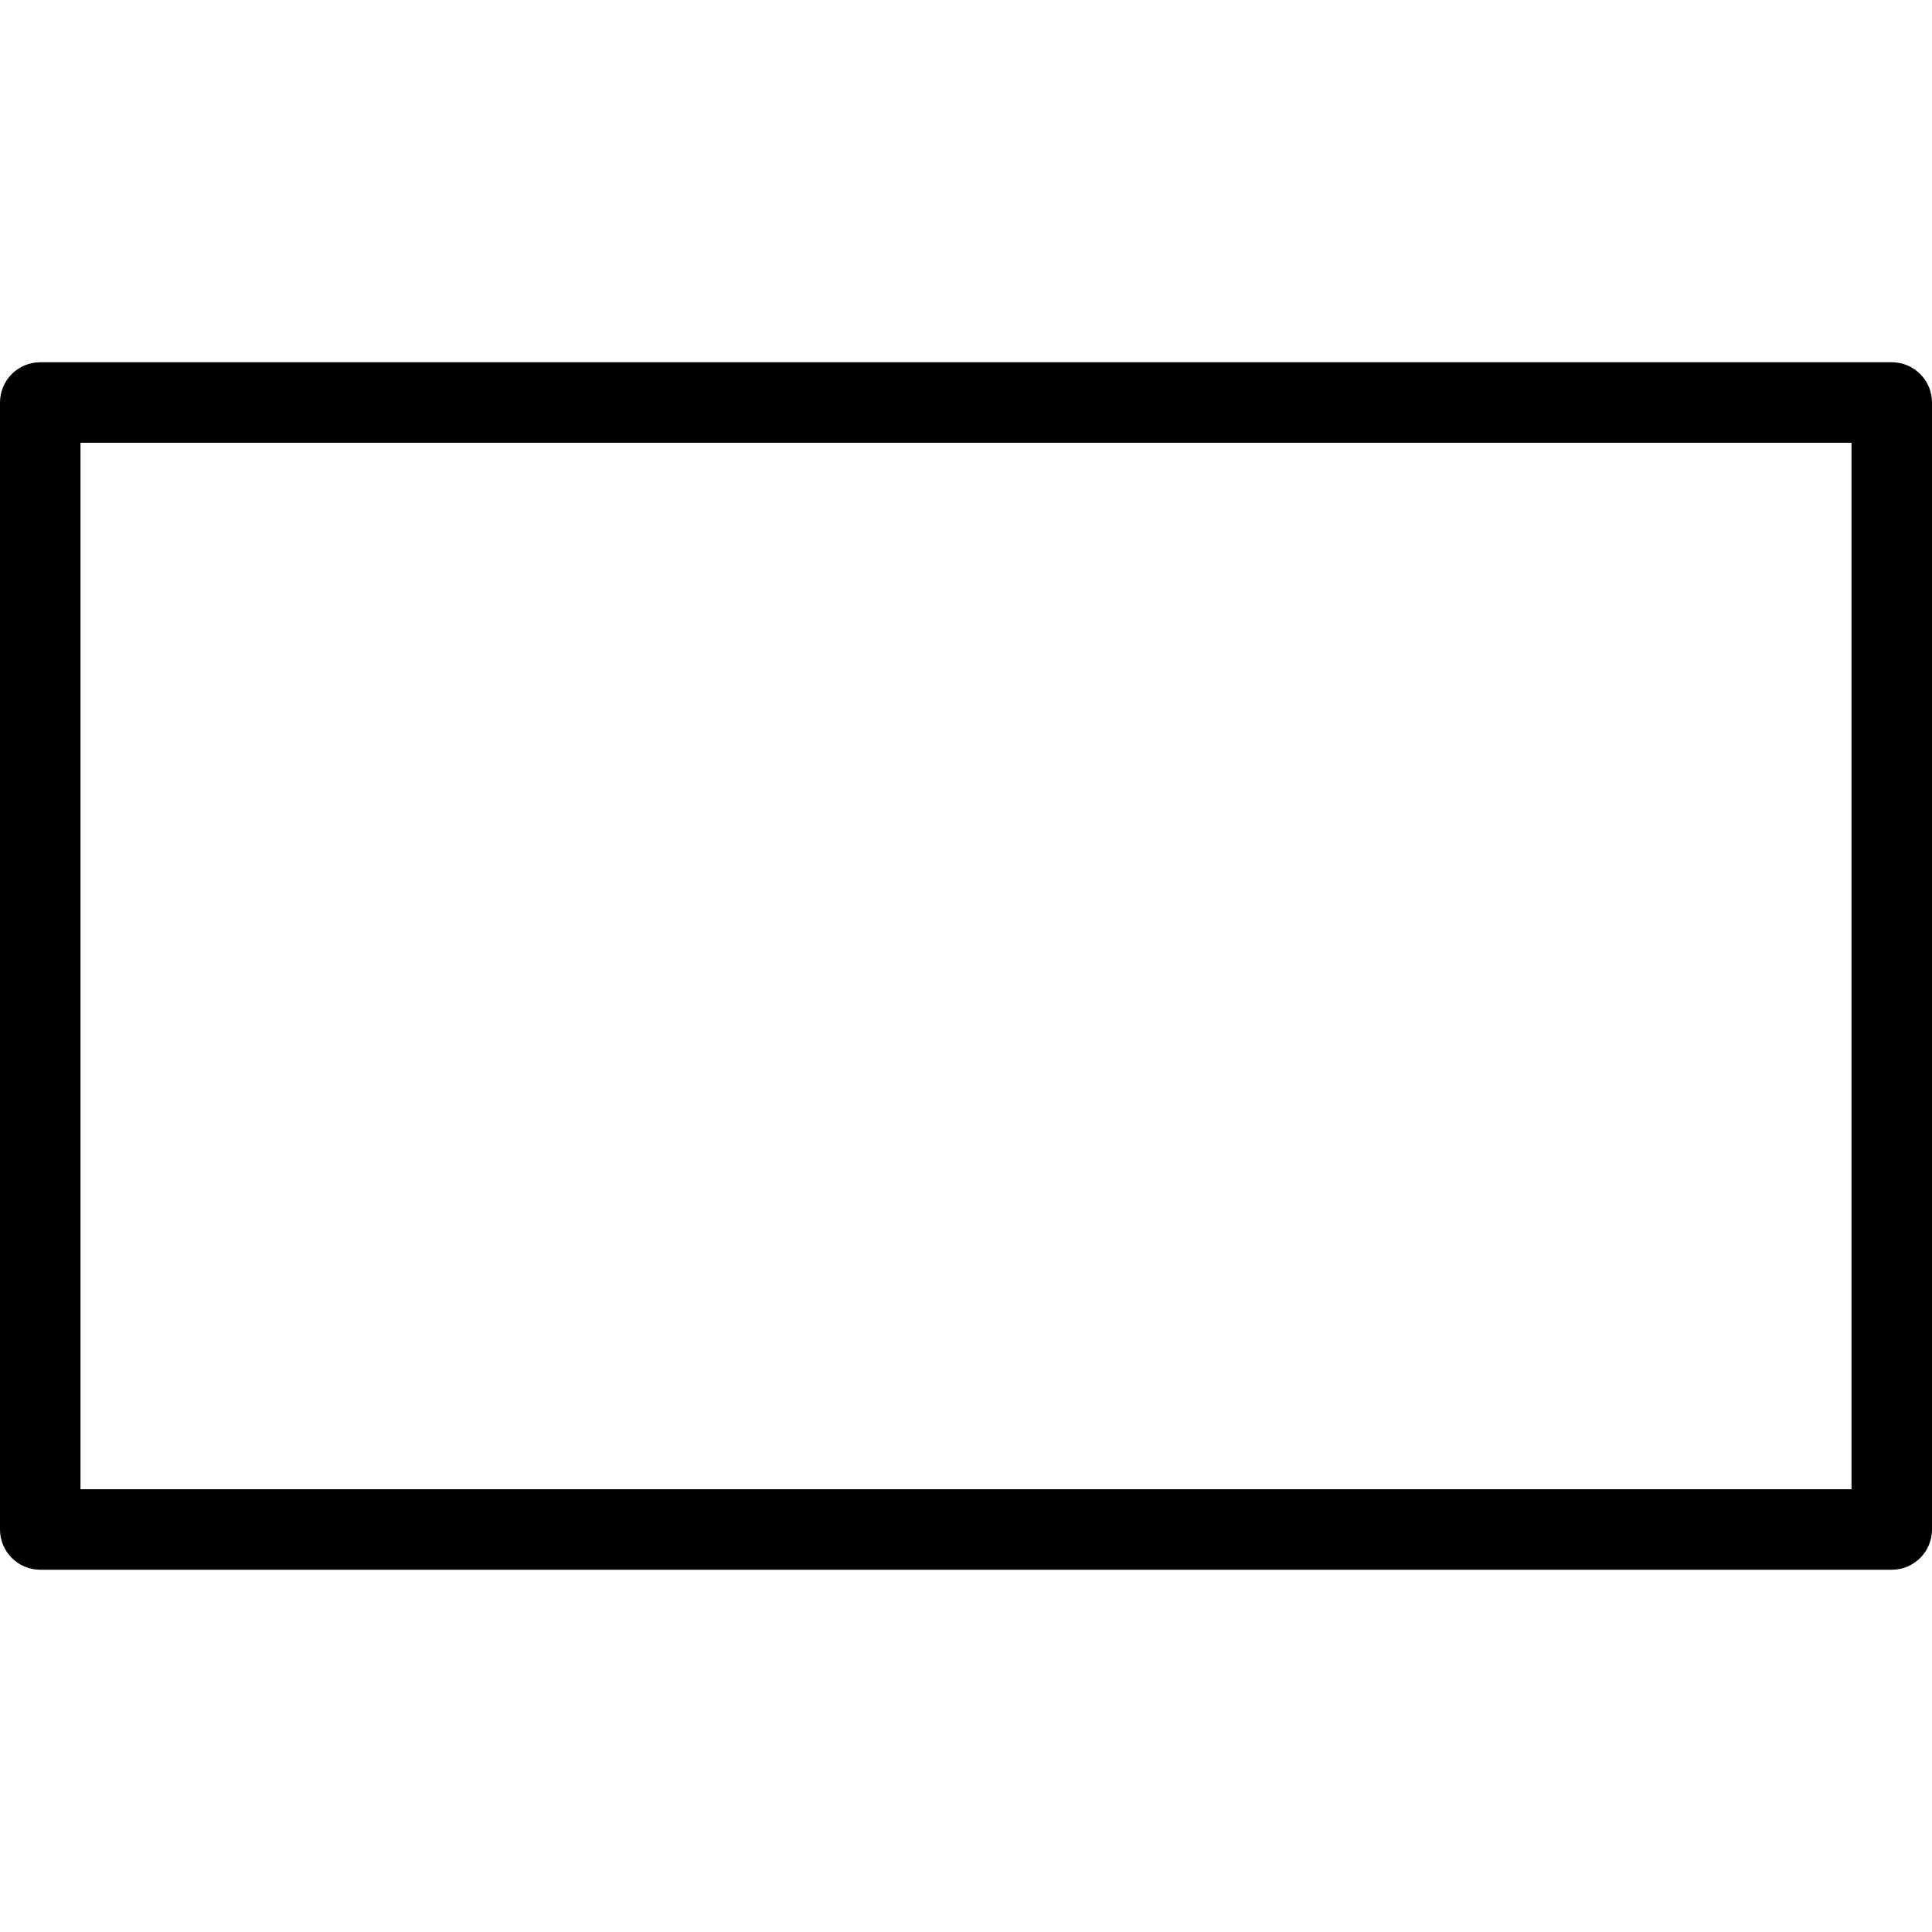
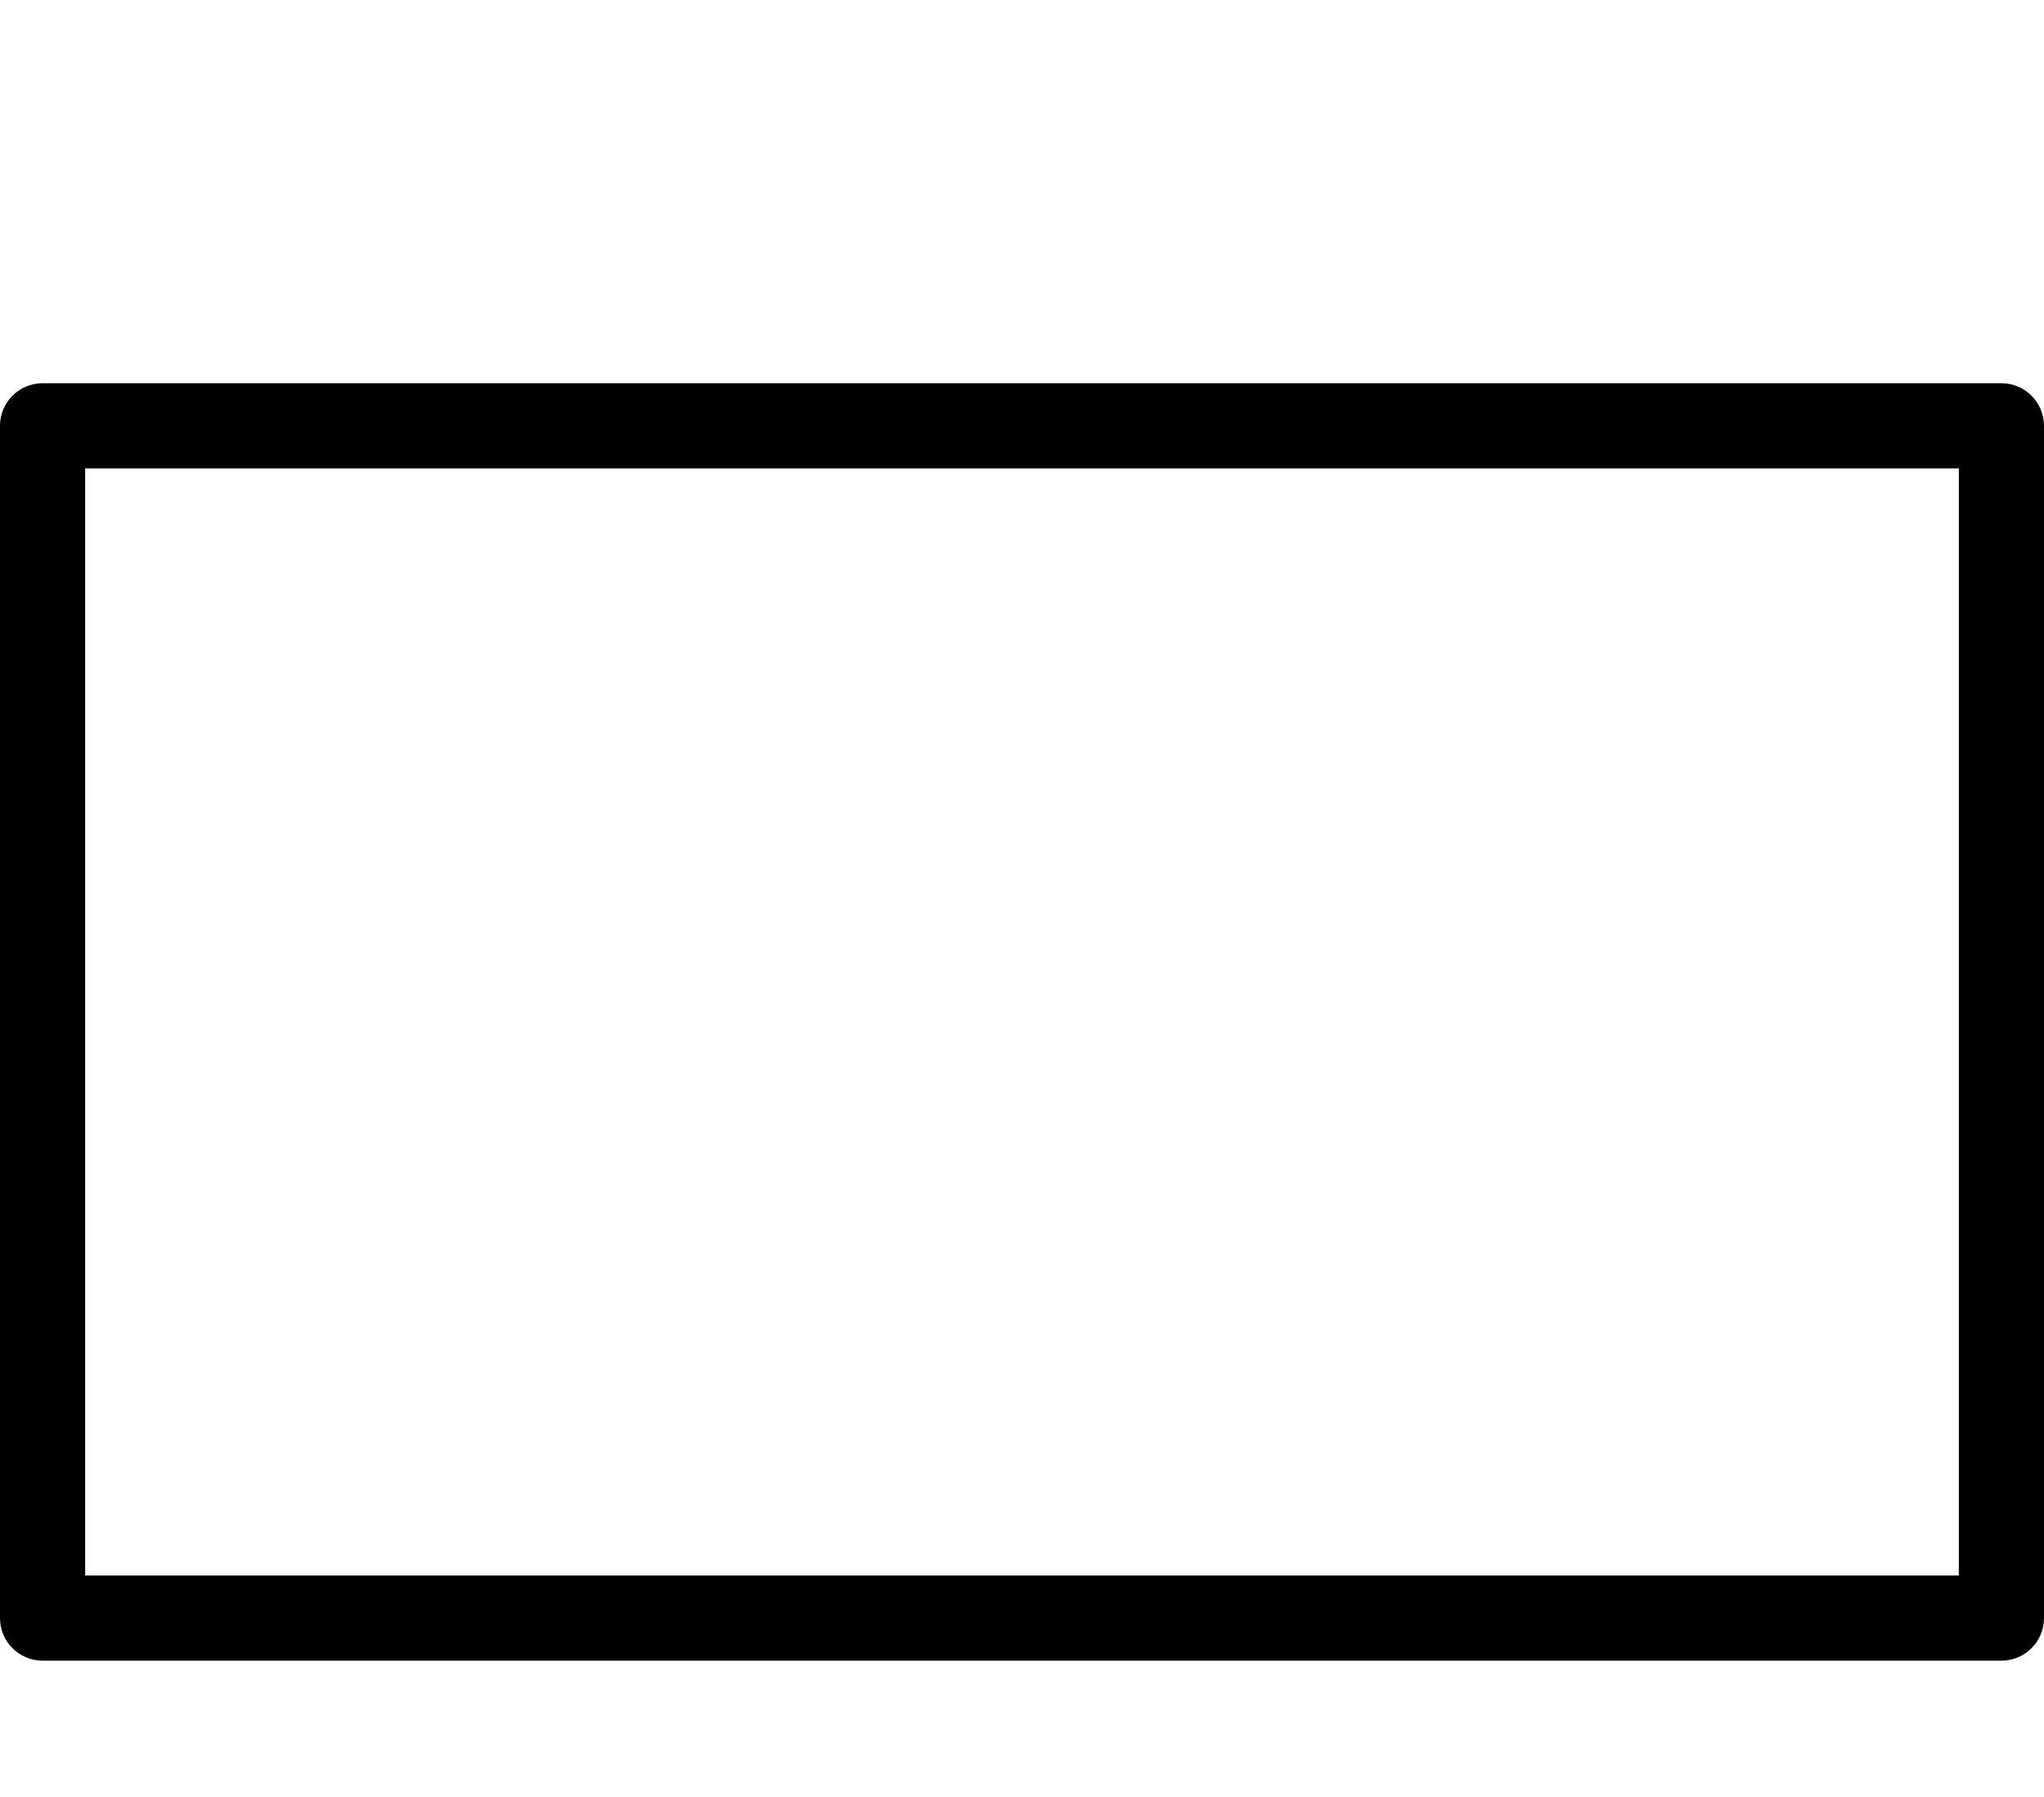
- <svg xmlns="http://www.w3.org/2000/svg" version="1.1" id="Layer_1" x="0px" y="0px" viewBox="0 0 512 512" style="enable-background:new 0 0 512 512;" xml:space="preserve">
+ <svg xmlns="http://www.w3.org/2000/svg" version="1.1" id="Layer_1" x="0px" y="0px" viewBox="0 0 512 450" style="enable-background:new 0 0 512 512;" xml:space="preserve">
  <g>
    <g>
      <path d="M501.333,96H10.667C4.779,96,0,100.779,0,106.667v298.667C0,411.221,4.779,416,10.667,416h490.667    c5.888,0,10.667-4.779,10.667-10.667V106.667C512,100.779,507.221,96,501.333,96z M490.667,394.667H21.333V117.333h469.333    V394.667z" />
    </g>
  </g>
  <g>
</g>
  <g>
</g>
  <g>
</g>
  <g>
</g>
  <g>
</g>
  <g>
</g>
  <g>
</g>
  <g>
</g>
  <g>
</g>
  <g>
</g>
  <g>
</g>
  <g>
</g>
  <g>
</g>
  <g>
</g>
  <g>
</g>
</svg>
